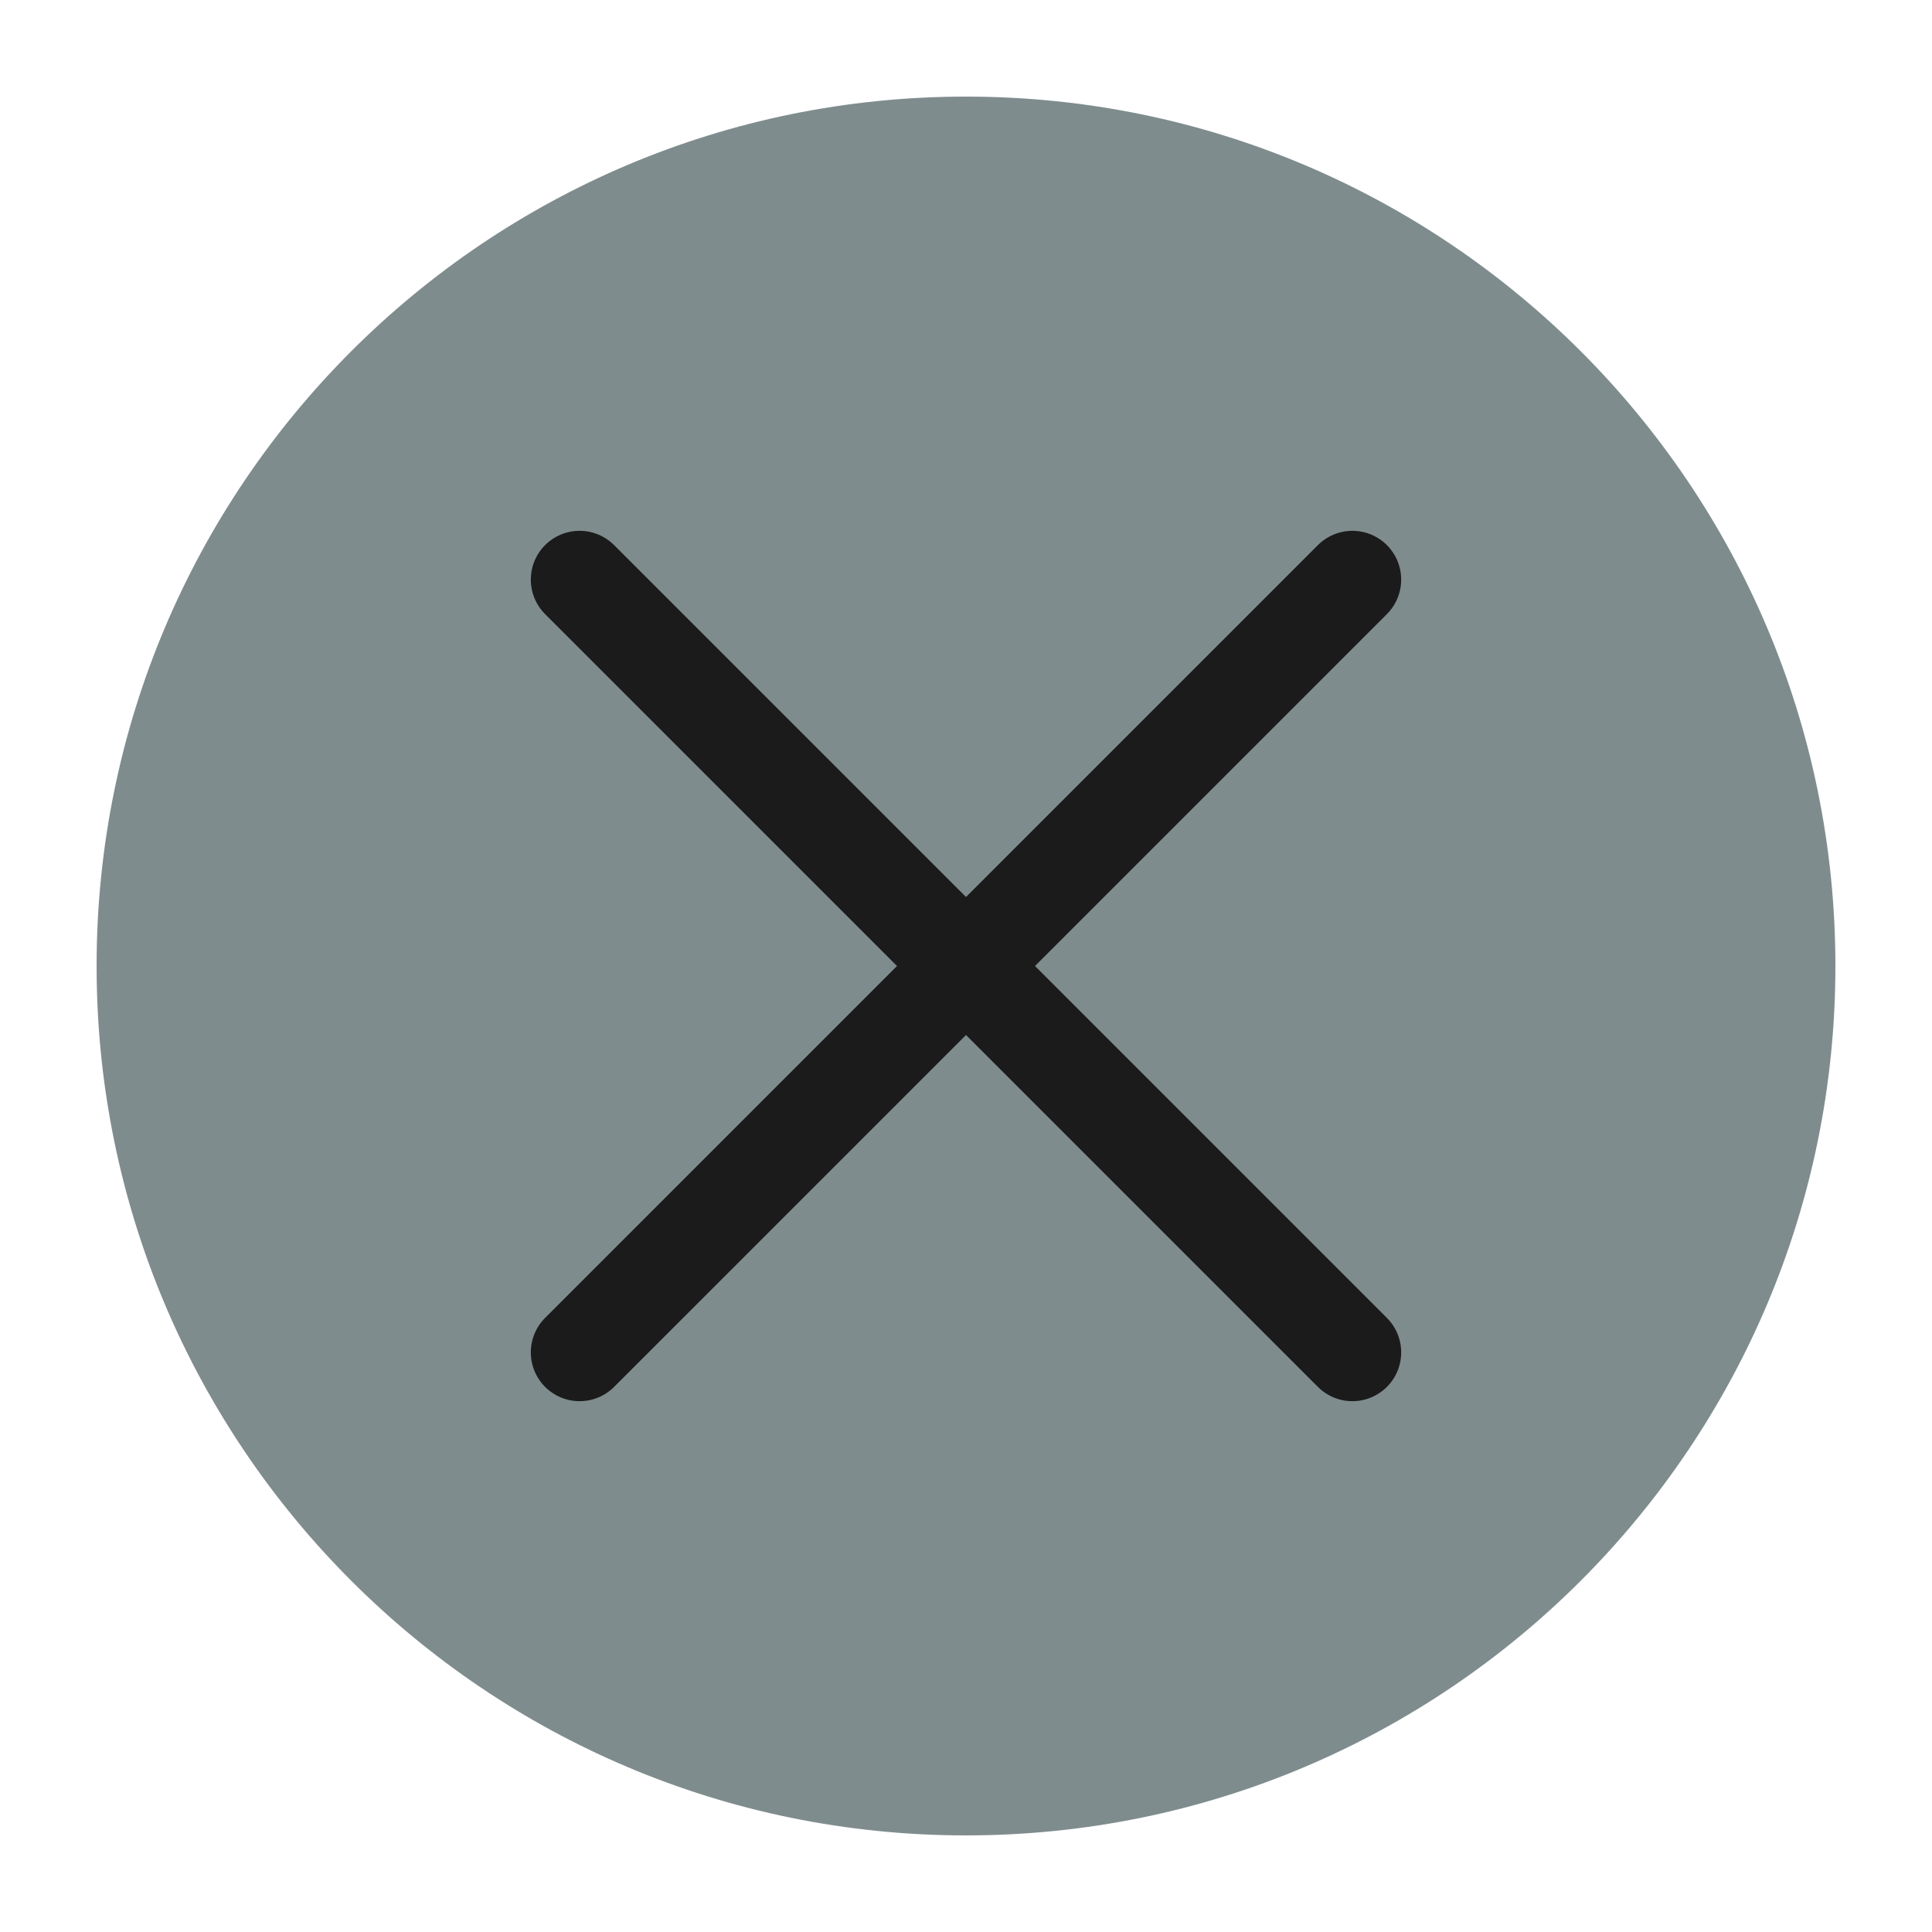
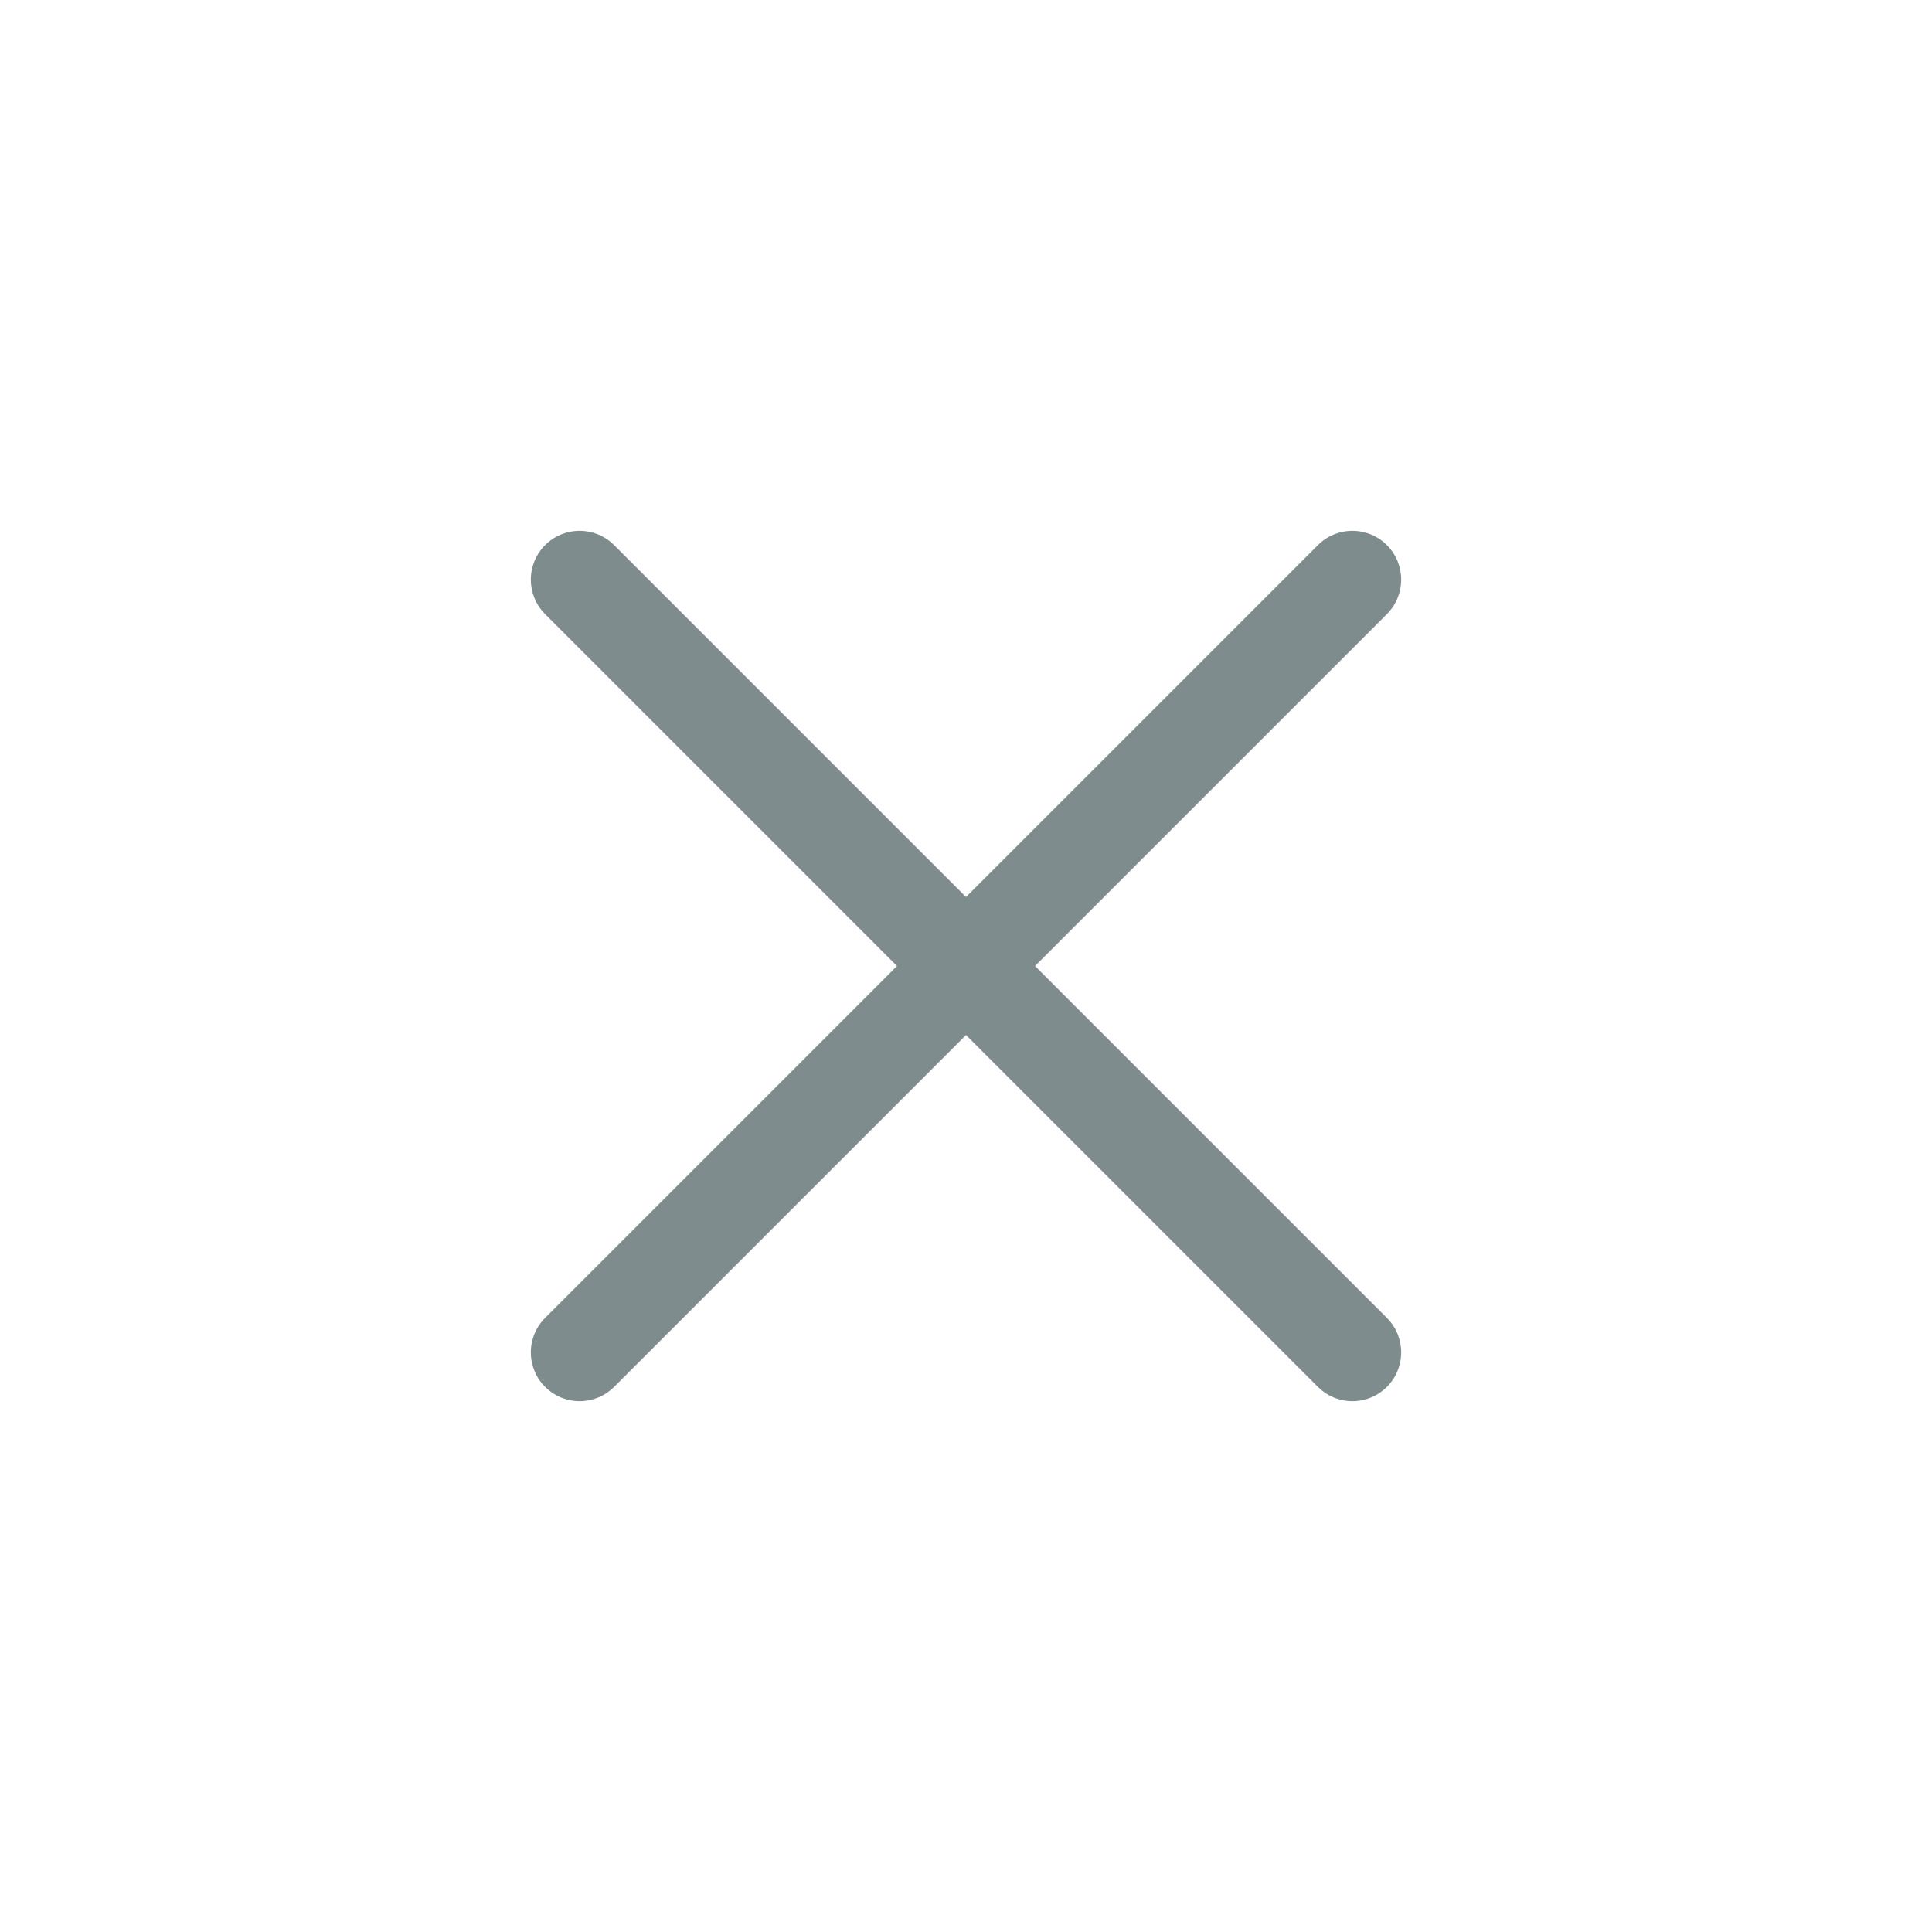
<svg xmlns="http://www.w3.org/2000/svg" viewBox="0 0 50 50" version="1.2" baseProfile="tiny">
  <defs>
</defs>
  <g fill="none" stroke="black" stroke-width="1" fill-rule="evenodd" stroke-linecap="square" stroke-linejoin="bevel">
-     <g fill="#7f8c8d" fill-opacity="1" stroke="none" transform="matrix(2.5,0,0,2.5,2.5,2.5)" font-family="Noto Sans" font-size="10" font-weight="400" font-style="normal">
-       <circle cx="9" cy="9" r="9" />
-     </g>
-     <g fill="none" stroke="#1b1b1b" stroke-opacity="1" stroke-width="1.01" stroke-linecap="round" stroke-linejoin="miter" stroke-miterlimit="2" transform="matrix(2.5,0,0,2.5,2.5,2.5)" font-family="Noto Sans" font-size="10" font-weight="400" font-style="normal">
+     <g fill="none" stroke="#7f8c8d" stroke-opacity="1" stroke-width="1.01" stroke-linecap="round" stroke-linejoin="miter" stroke-miterlimit="2" transform="matrix(2.5,0,0,2.5,2.5,2.5)" font-family="Noto Sans" font-size="10" font-weight="400" font-style="normal">
      <polyline fill="none" vector-effect="none" points="5,5 13,13 " />
      <polyline fill="none" vector-effect="none" points="13,5 5,13 " />
    </g>
    <g fill="none" stroke="#000000" stroke-opacity="1" stroke-width="1" stroke-linecap="square" stroke-linejoin="bevel" transform="matrix(1,0,0,1,0,0)" font-family="Noto Sans" font-size="10" font-weight="400" font-style="normal">
</g>
  </g>
</svg>
